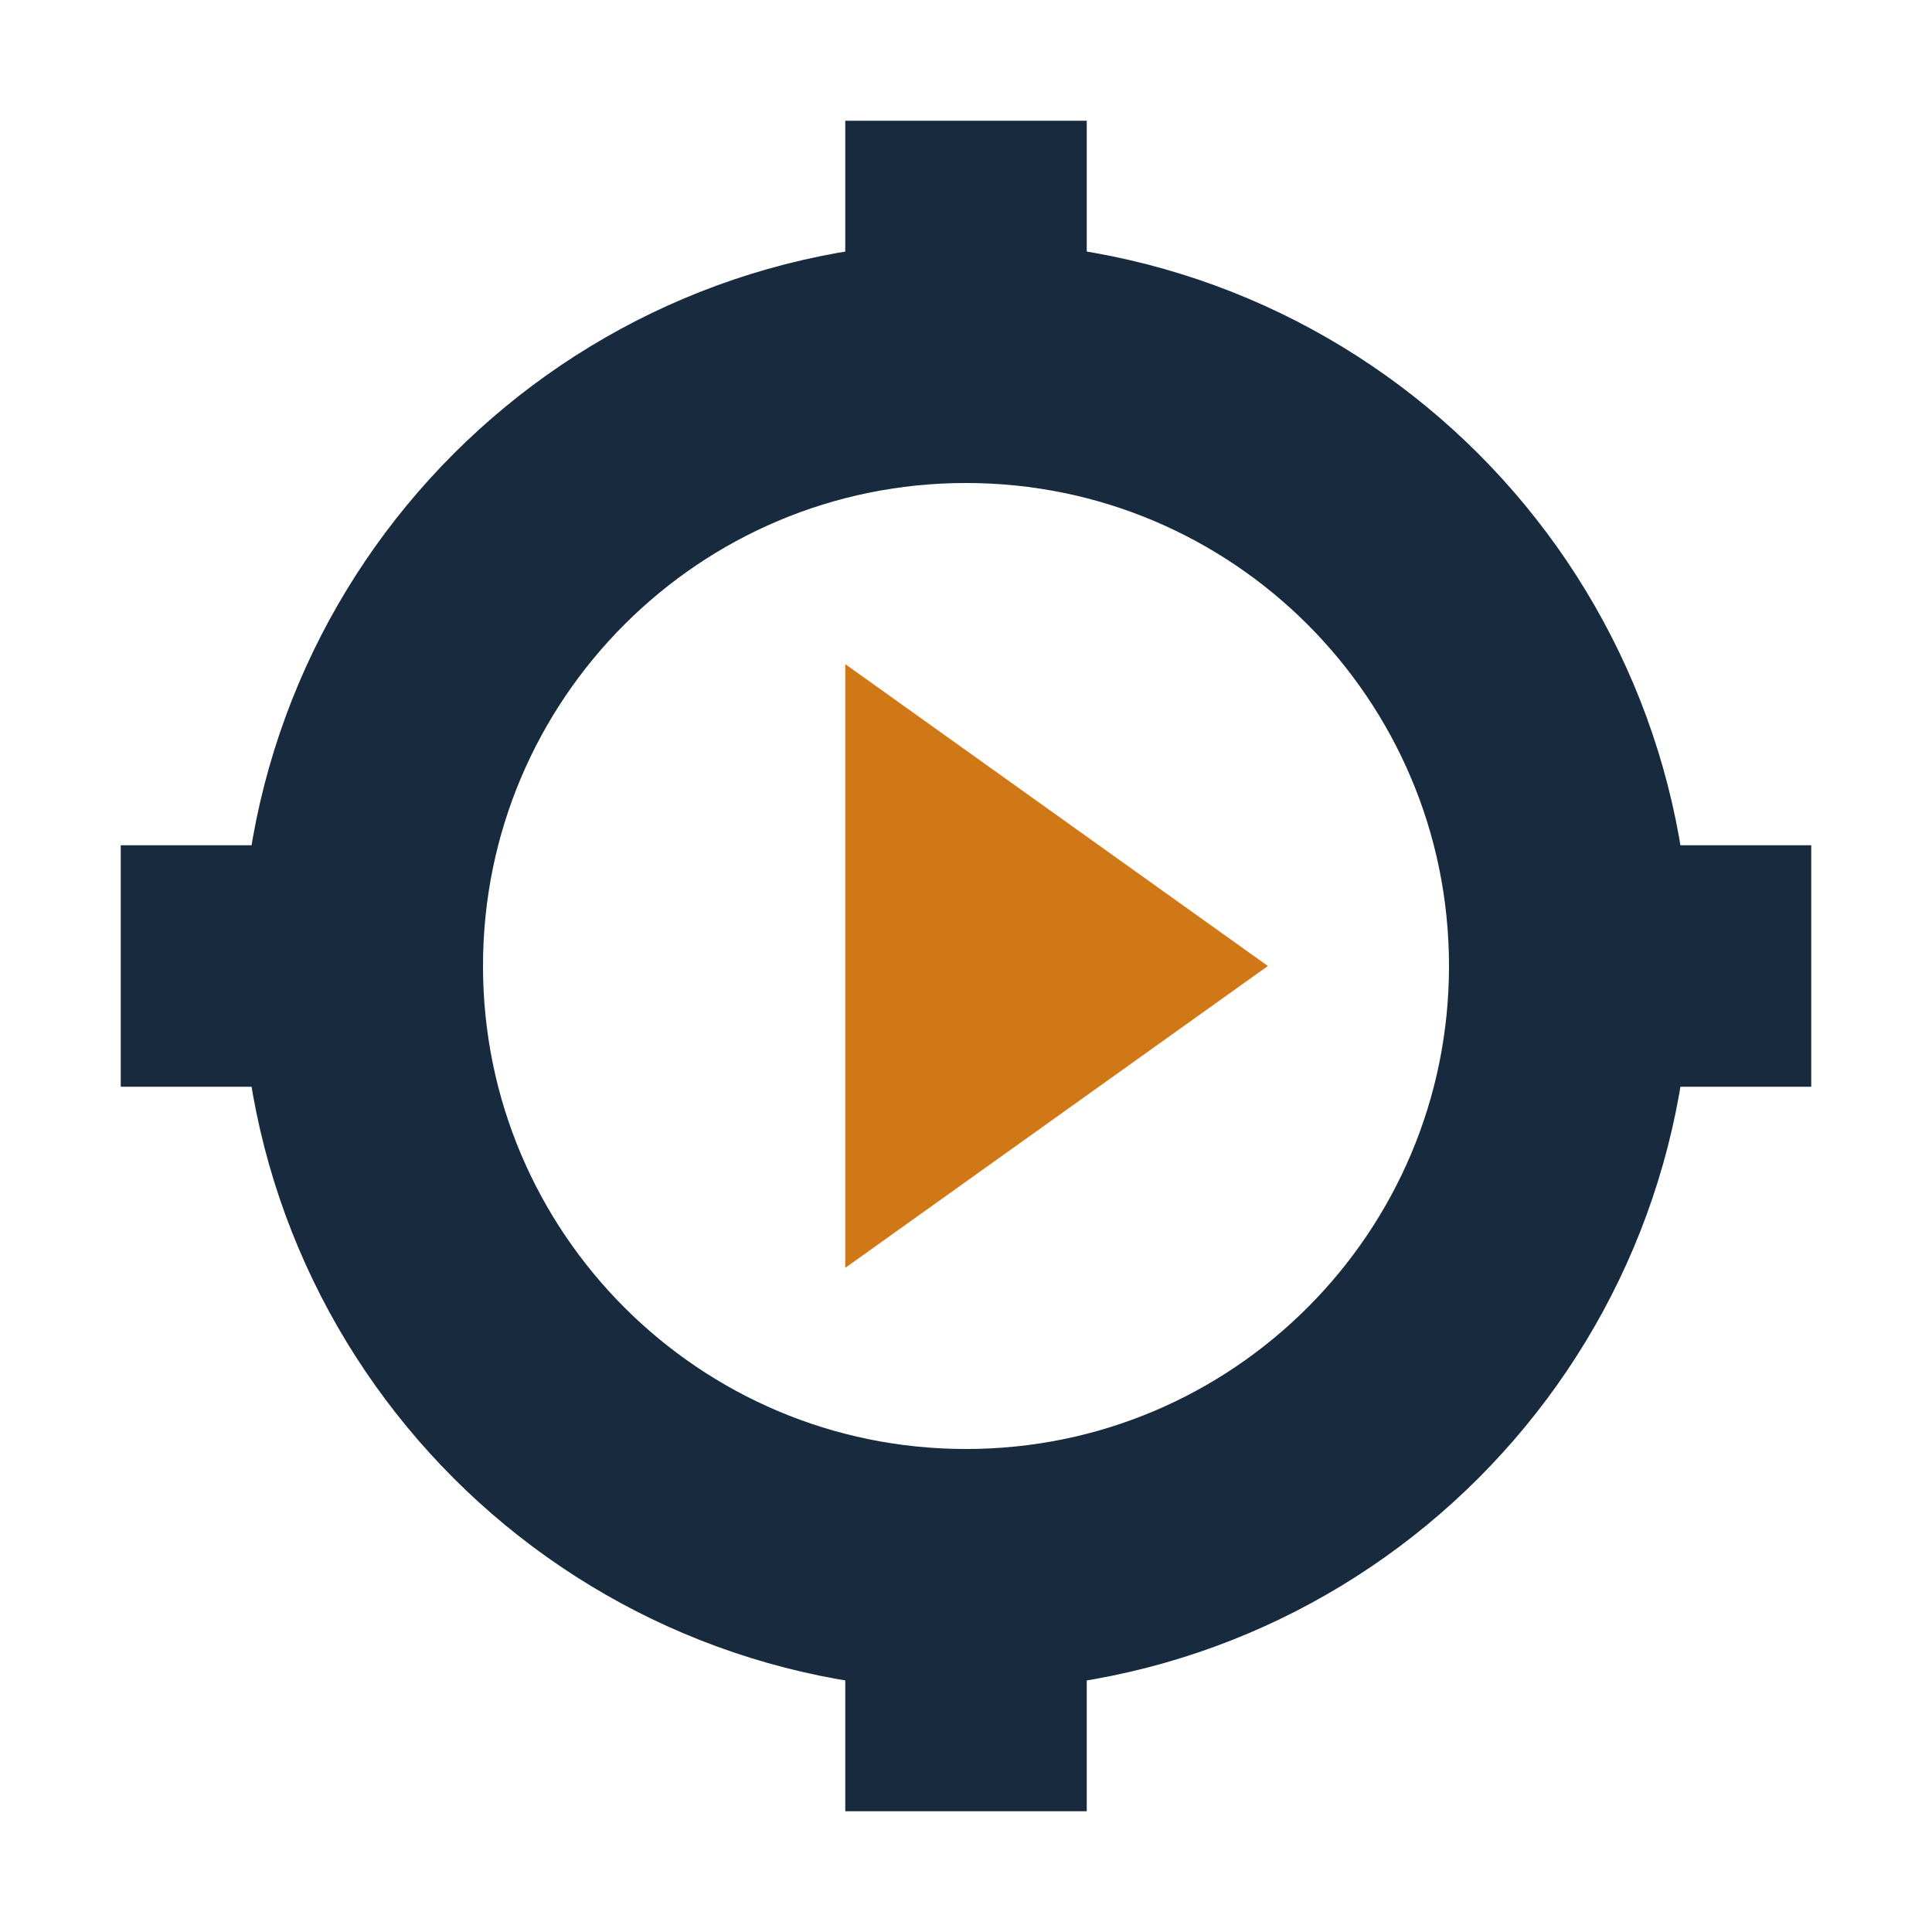
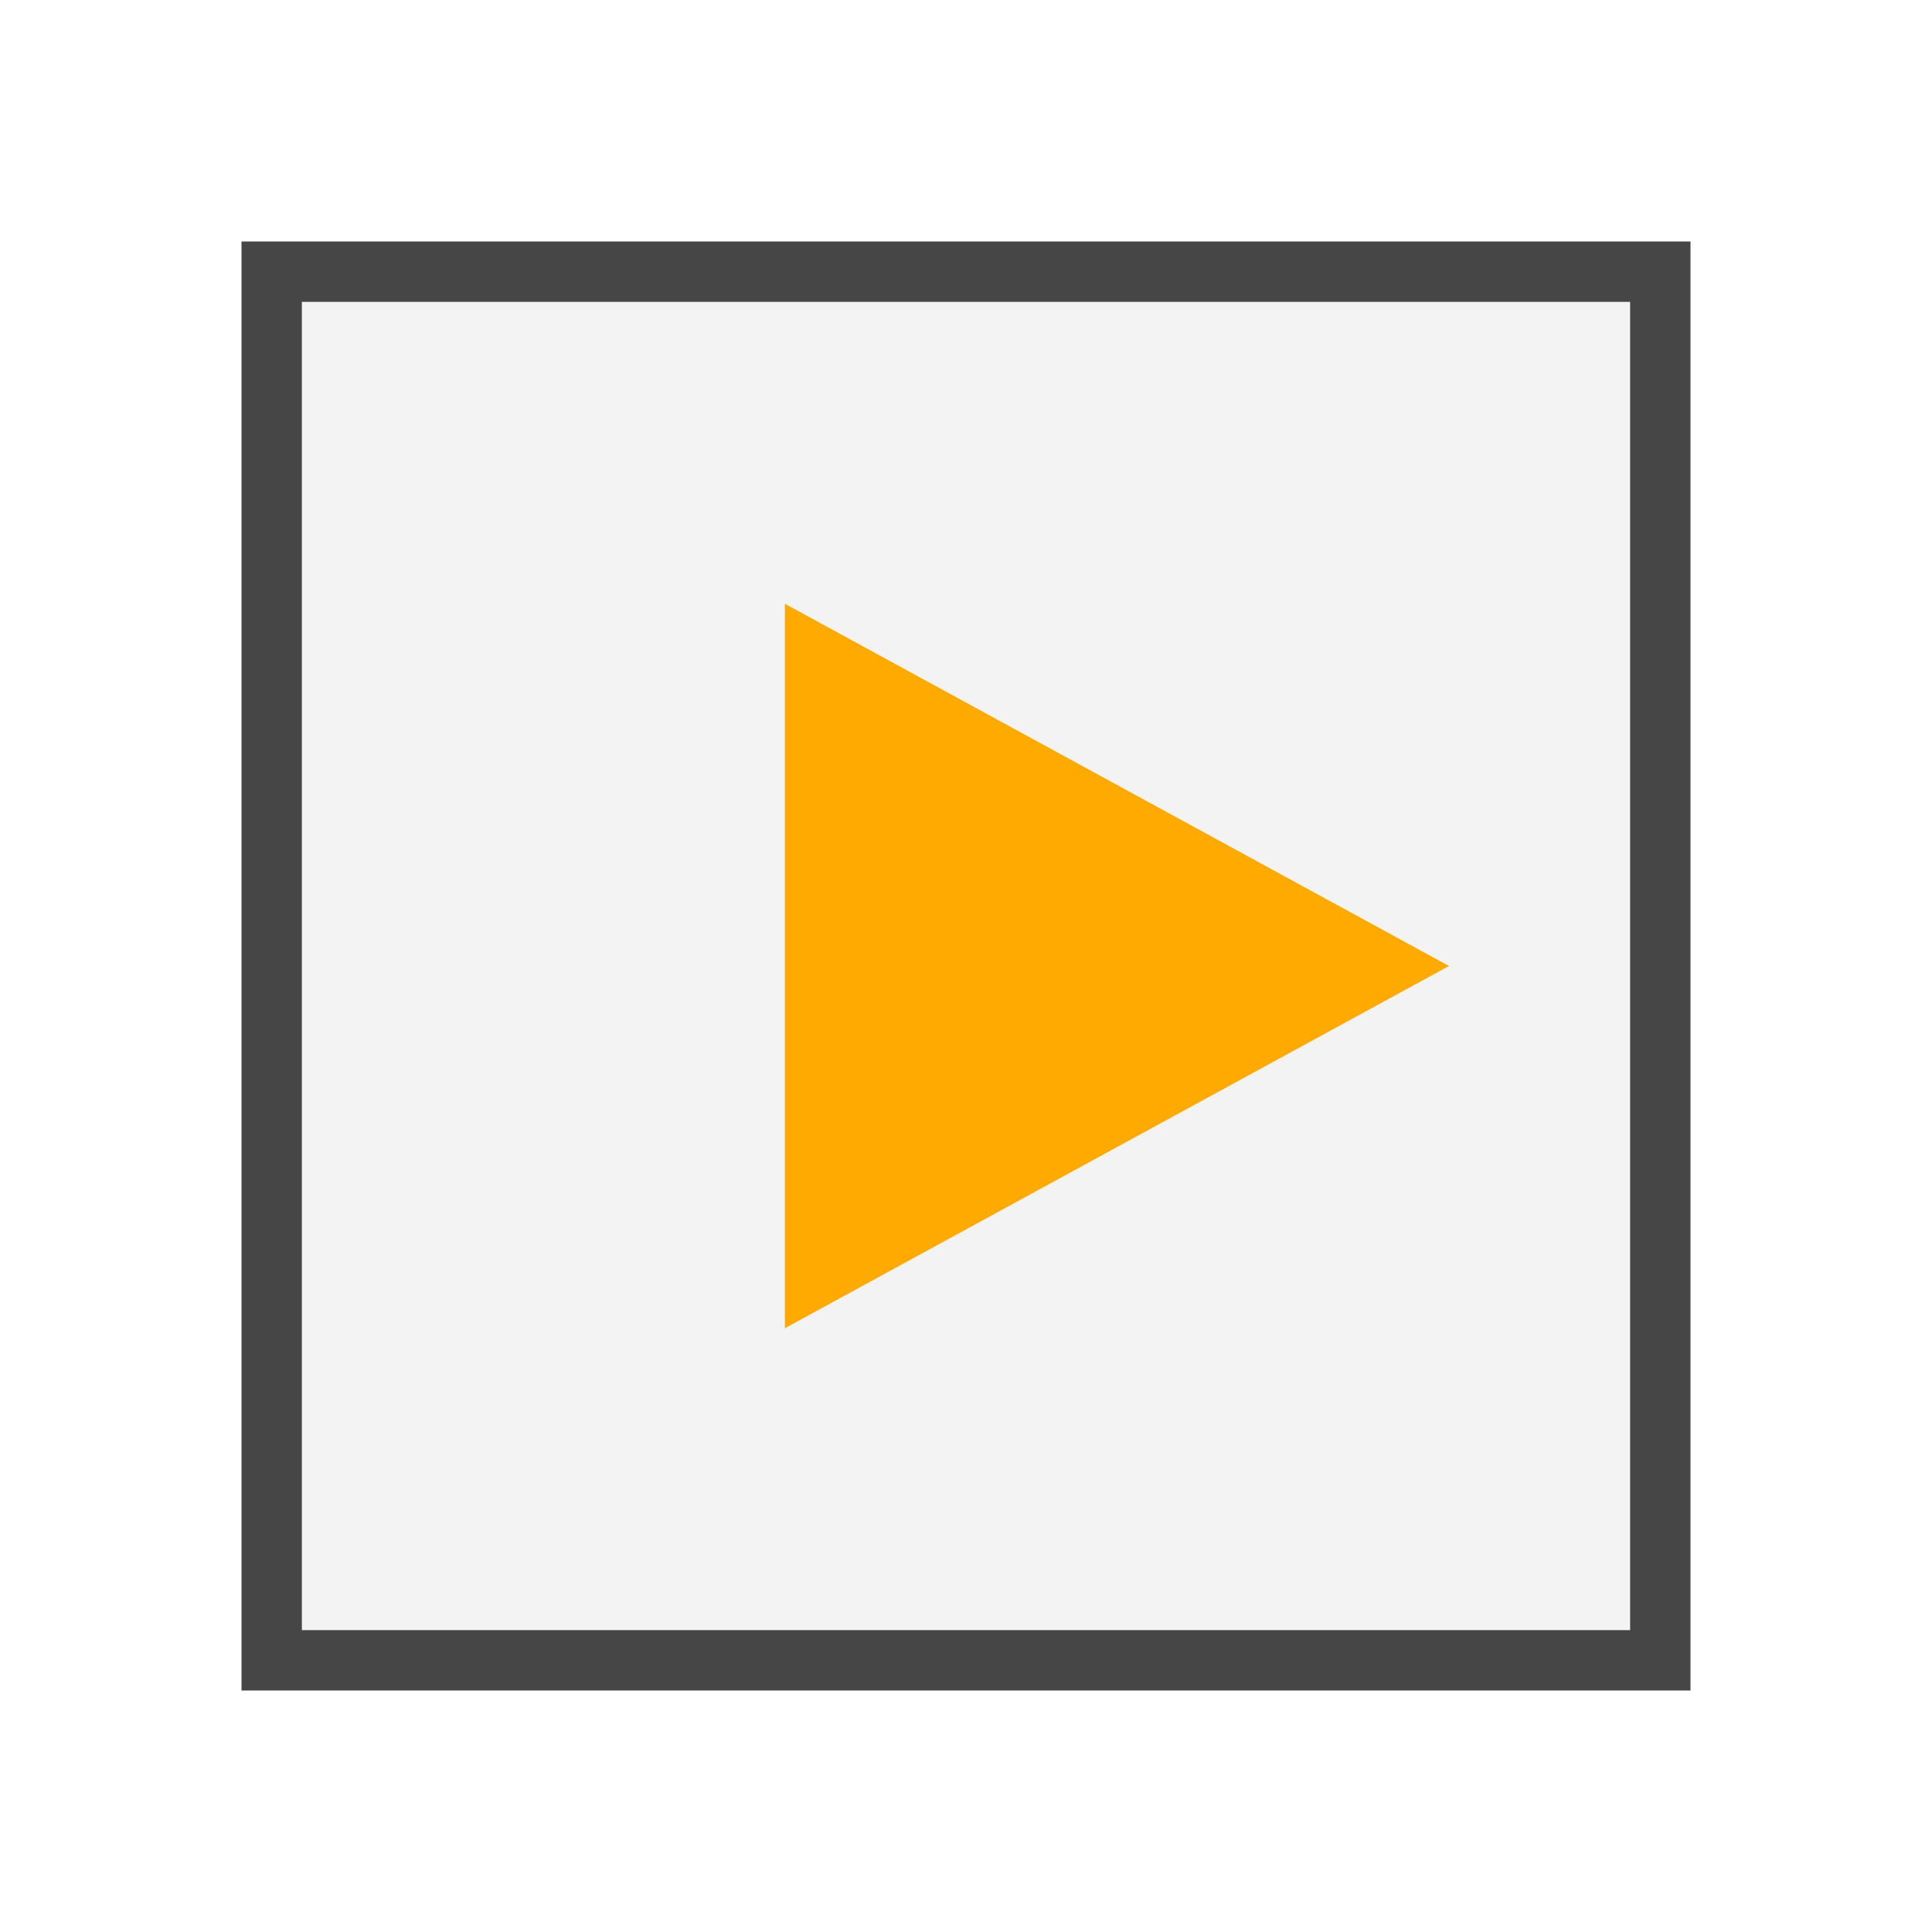
- <svg xmlns="http://www.w3.org/2000/svg" viewBox="0 0 64 64">
-   <circle cx="32" cy="32" r="20" fill="none" stroke="#182A3E" stroke-width="8" />
-   <rect x="28" y="4" width="8" height="8" fill="#182A3E" />
-   <rect x="28" y="52" width="8" height="8" fill="#182A3E" />
-   <rect x="4" y="28" width="8" height="8" fill="#182A3E" />
-   <rect x="52" y="28" width="8" height="8" fill="#182A3E" />
-   <polygon points="28,22 42,32 28,42" fill="#D07818" />
+ <svg xmlns="http://www.w3.org/2000/svg" viewBox="0 0 32 32">
+   <rect x="4.5" y="4.5" width="23" height="23" fill="#F3F3F3" stroke="#464646" stroke-width="1" />
+   <polygon points="13,10 24,16 13,22" fill="#FFAA00" />
</svg>
